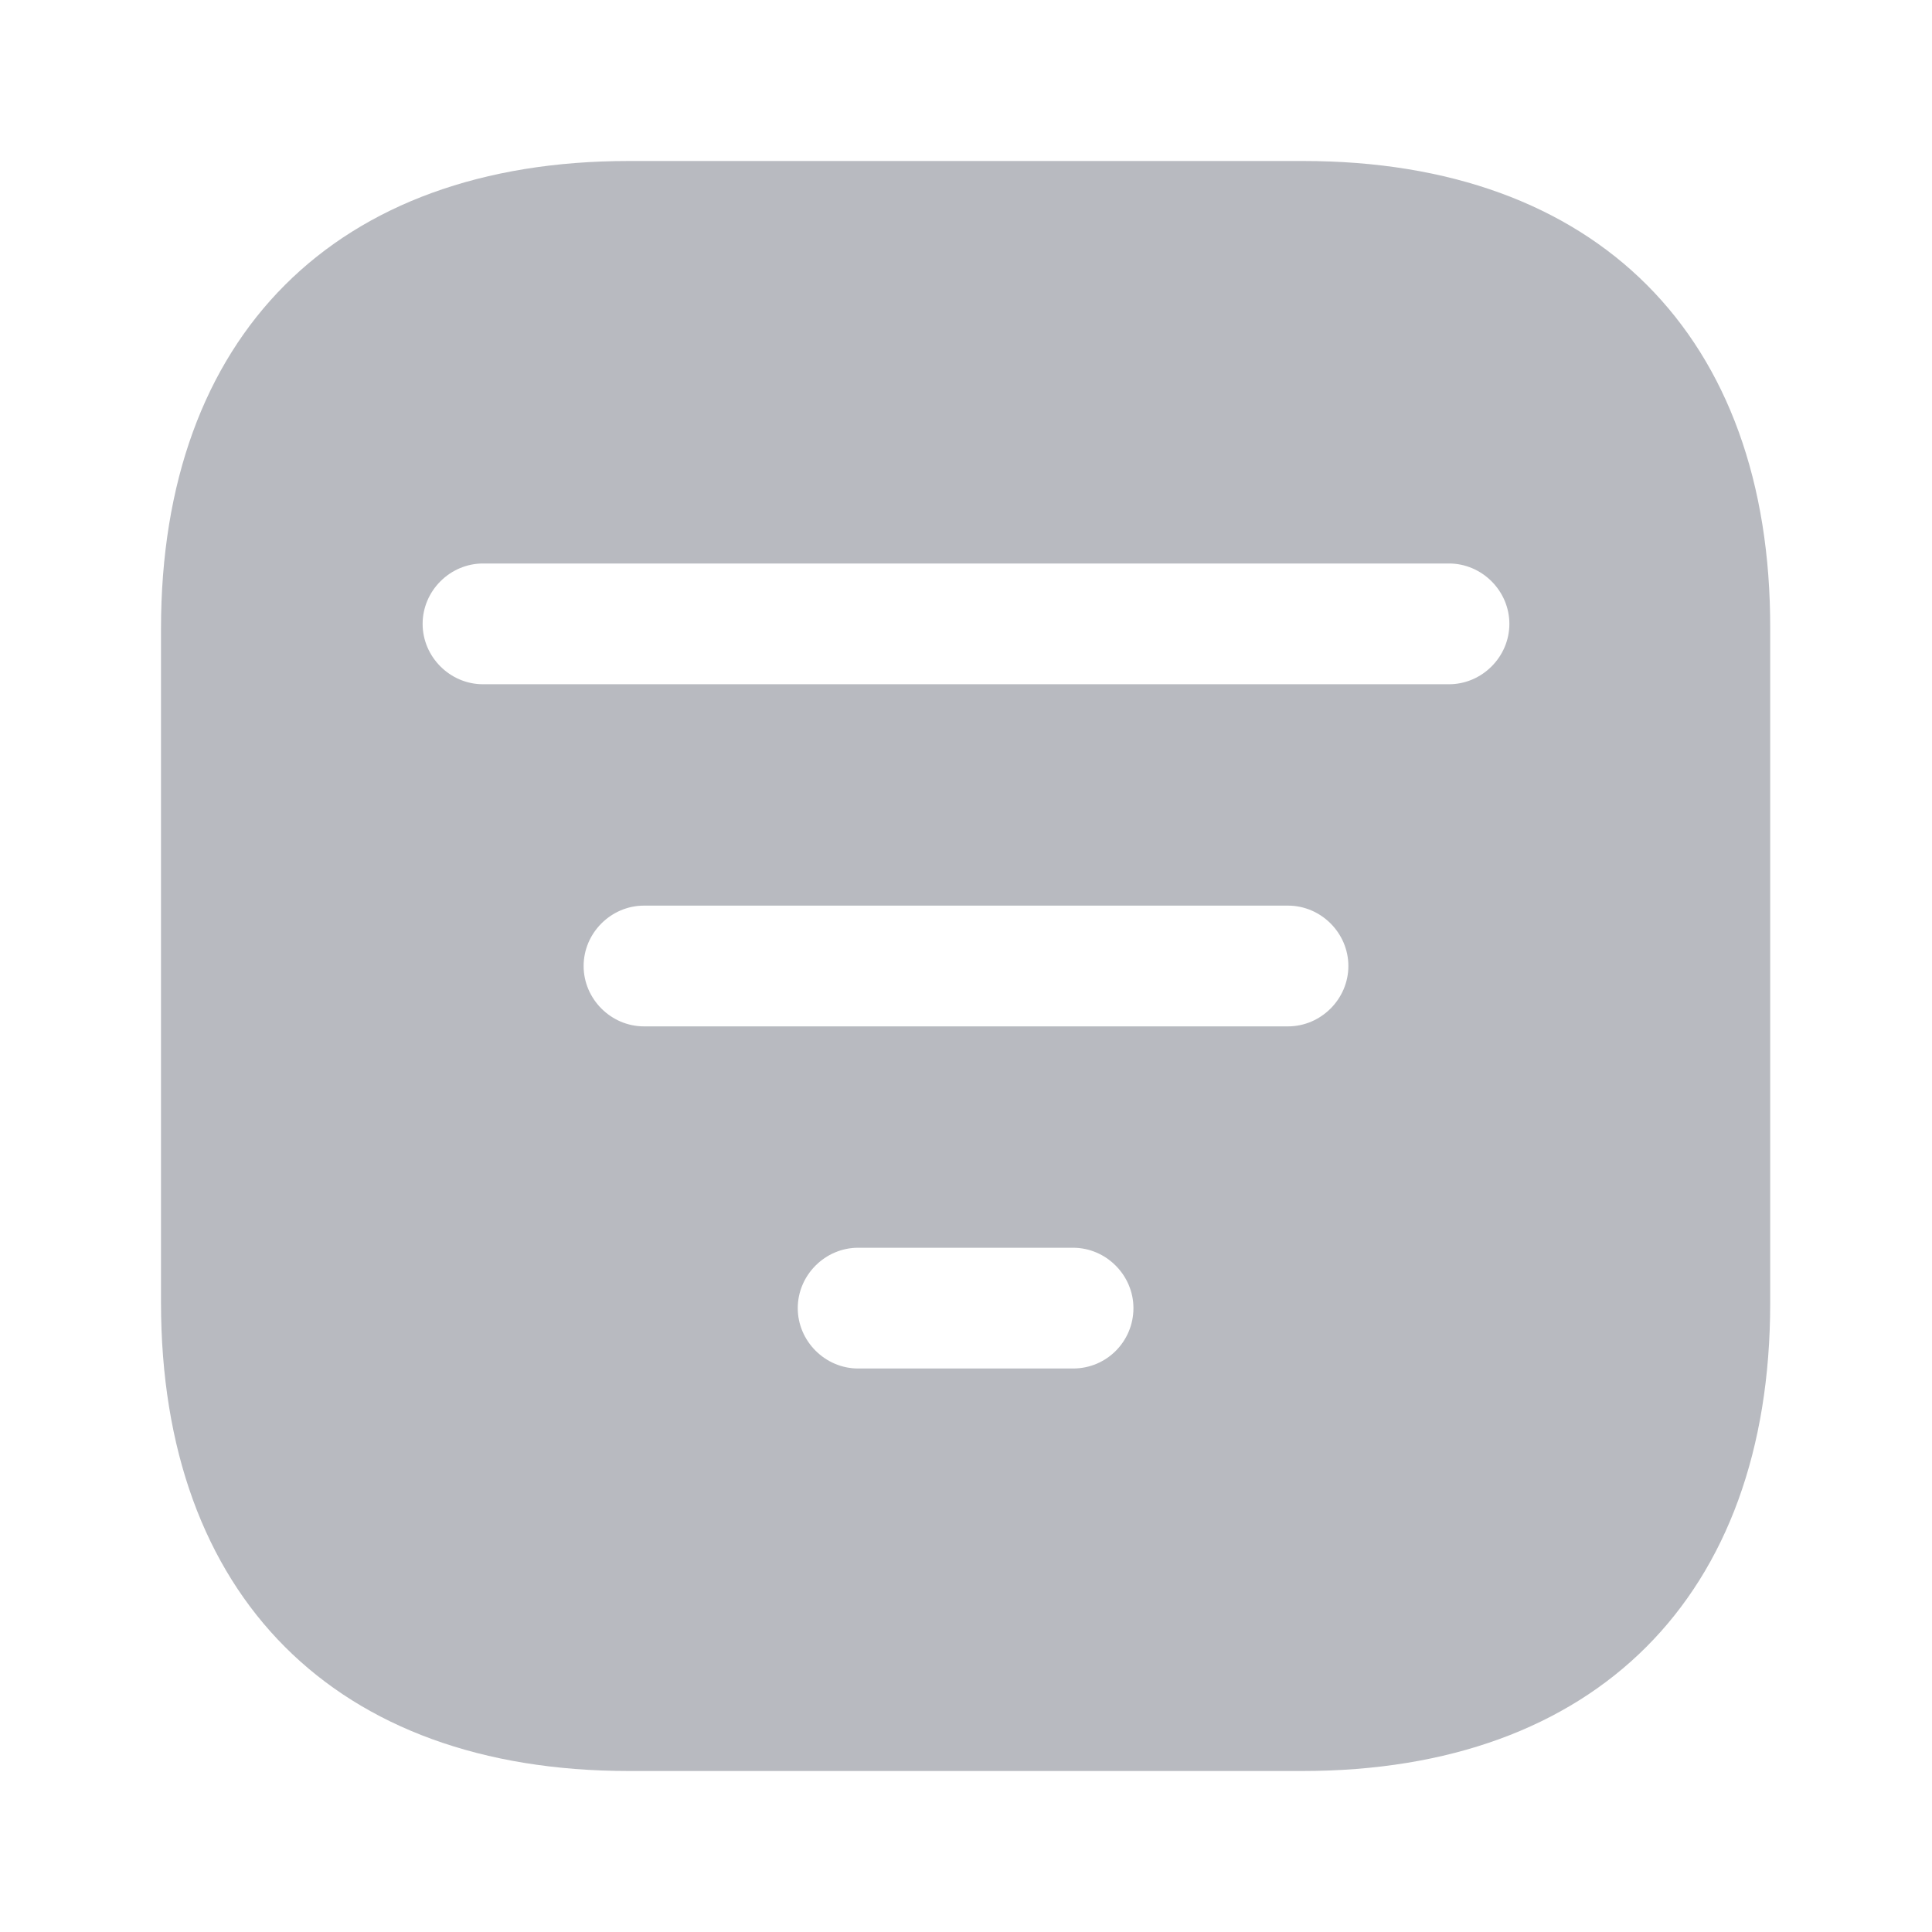
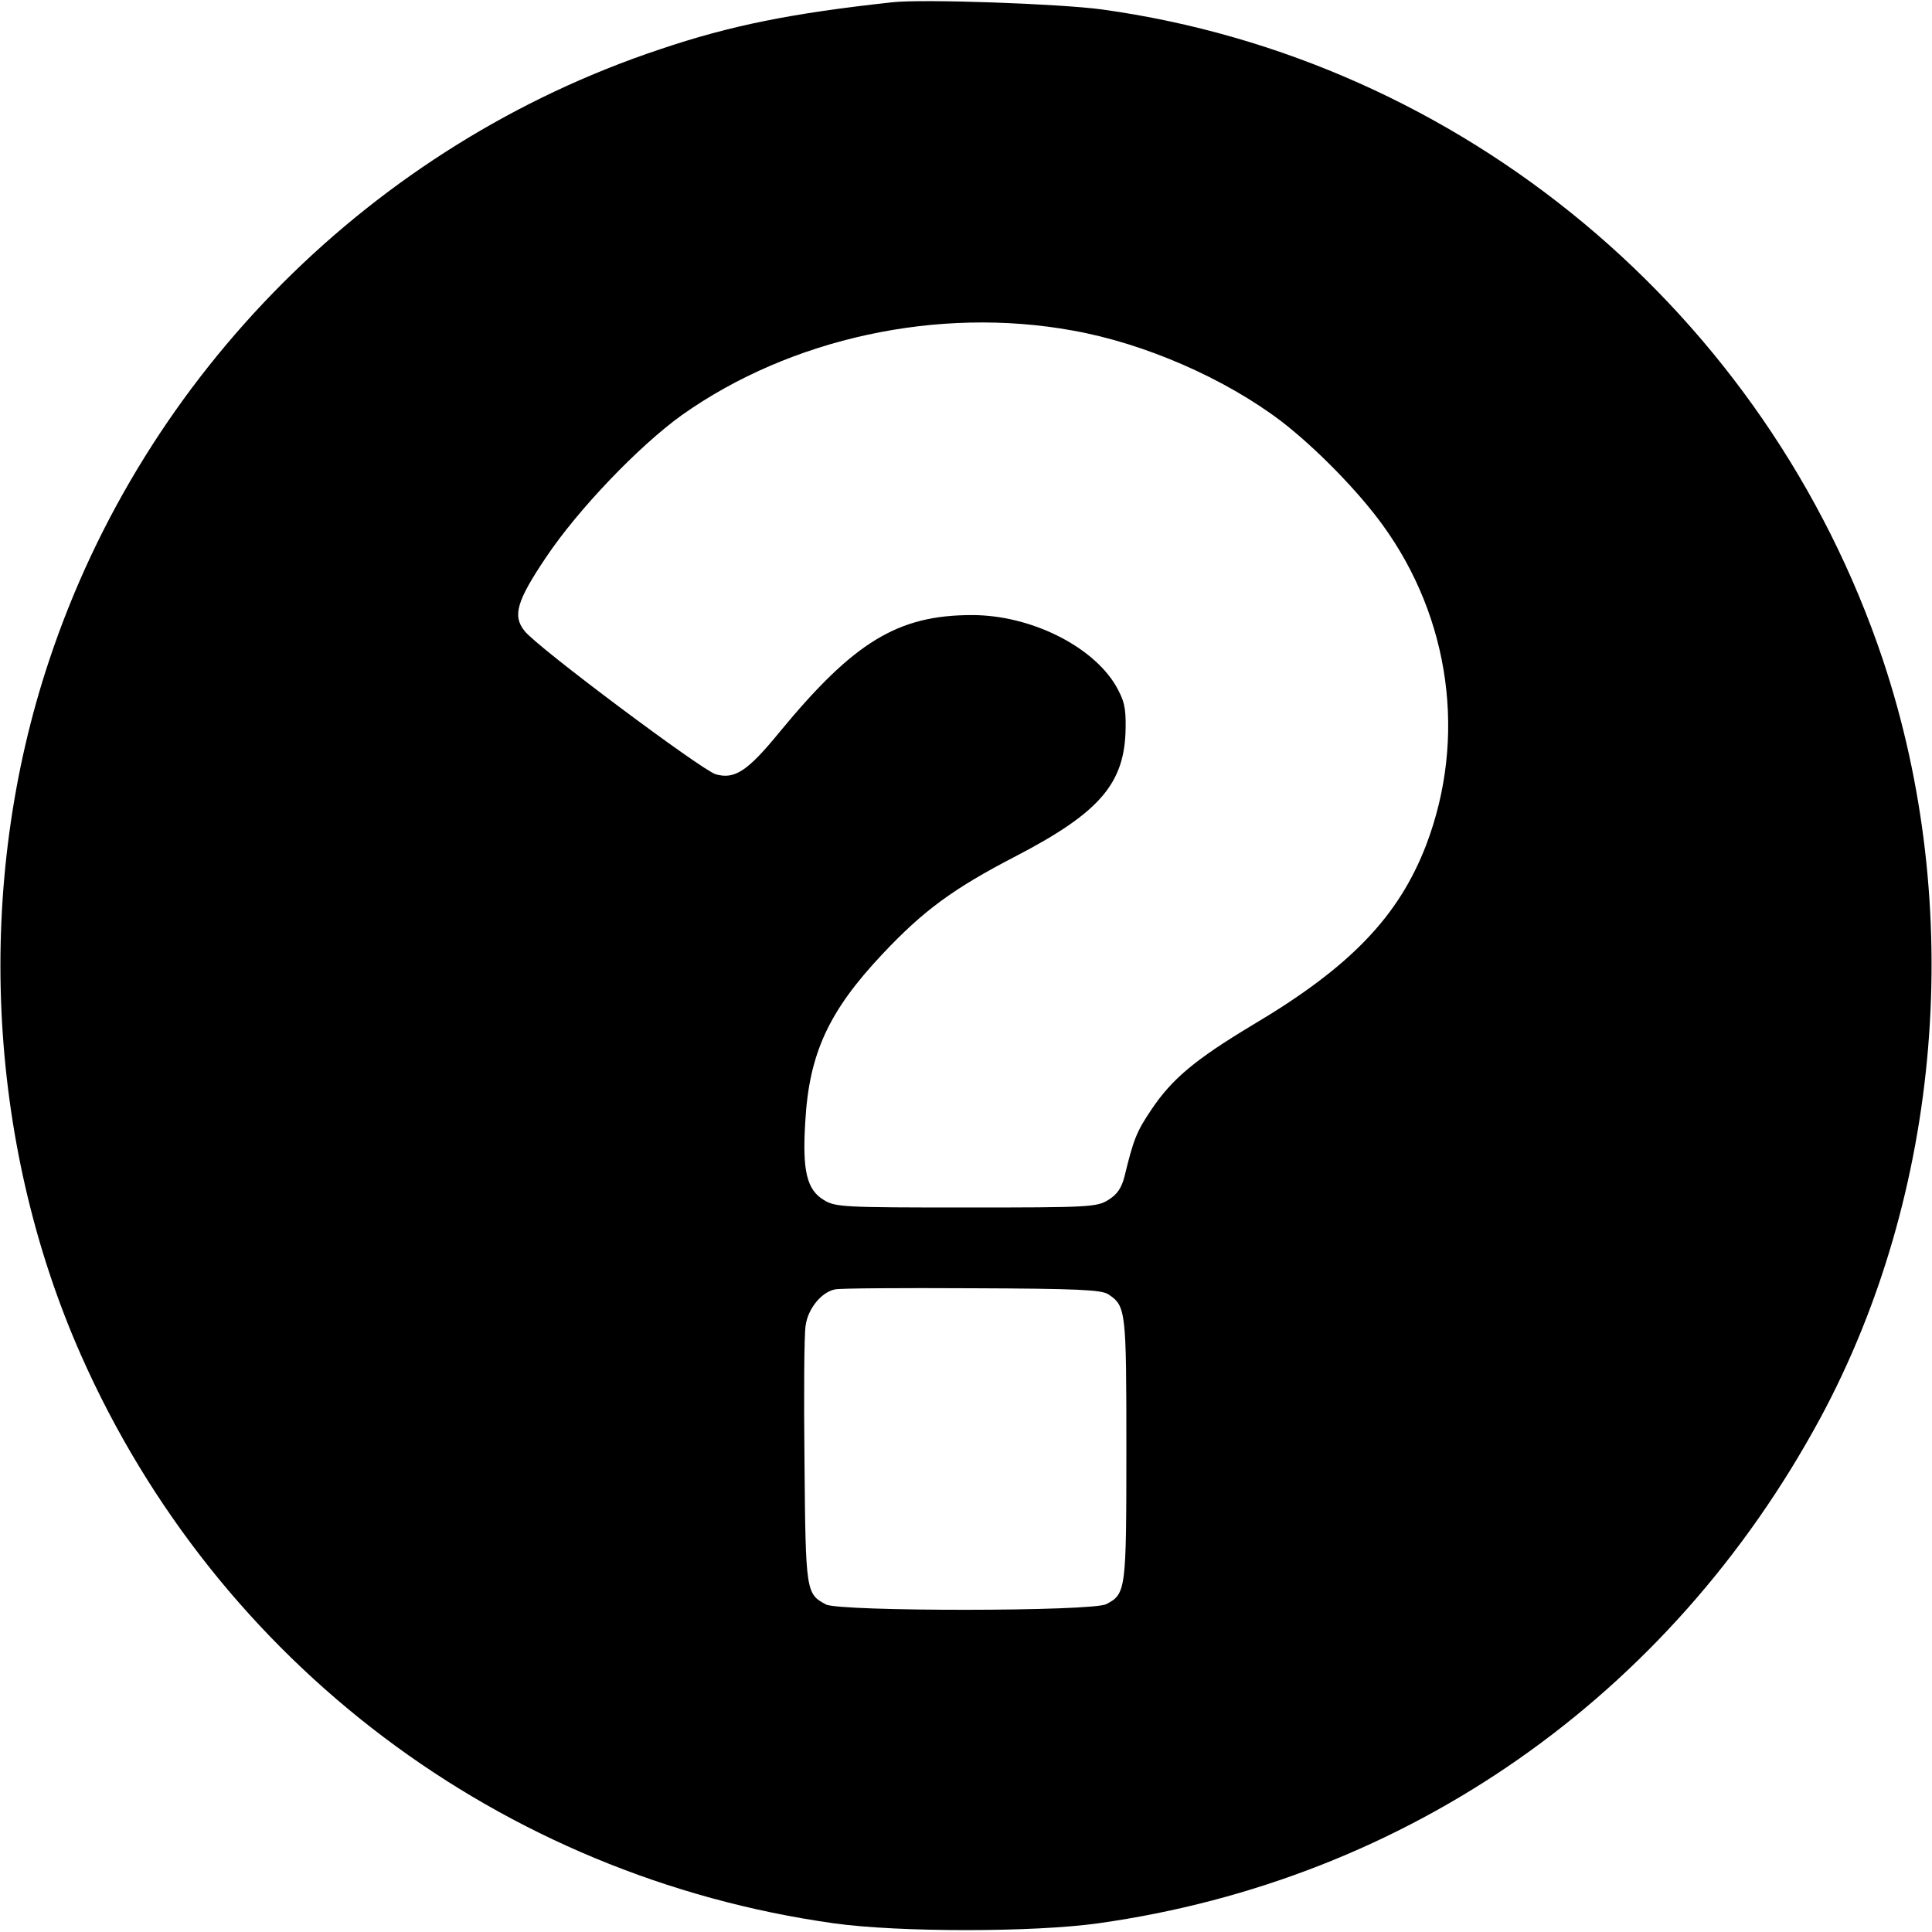
- <svg xmlns="http://www.w3.org/2000/svg" width="24" height="24" viewBox="0 0 24 24" fill="none">
-   <g opacity="0.3">
-     <path d="M16.19 2H7.81C4.17 2 2 4.17 2 7.81V16.18C2 19.83 4.17 22 7.81 22H16.18C19.82 22 21.99 19.83 21.99 16.19V7.81C22 4.17 19.83 2 16.19 2ZM13.33 17H10.66C10.25 17 9.91 16.66 9.91 16.25C9.91 15.84 10.25 15.5 10.66 15.5H13.33C13.74 15.5 14.08 15.84 14.08 16.25C14.08 16.66 13.75 17 13.33 17ZM16 12.75H8C7.59 12.75 7.25 12.41 7.25 12C7.25 11.59 7.59 11.25 8 11.25H16C16.41 11.25 16.75 11.59 16.75 12C16.75 12.41 16.41 12.75 16 12.75ZM18 8.5H6C5.59 8.5 5.25 8.16 5.25 7.75C5.25 7.34 5.59 7 6 7H18C18.41 7 18.75 7.34 18.75 7.75C18.75 8.16 18.41 8.5 18 8.5Z" fill="#11192B" />
+ <svg xmlns="http://www.w3.org/2000/svg" version="1.0" width="512pt" height="512pt" viewBox="0 0 512 512" preserveAspectRatio="xMidYMid meet">
+   <g transform="translate(0,512) scale(0.1,-0.1)" fill="#000000" stroke="none">
+     <path d="M2365 5114 c-266 -29 -428 -61 -617 -125 -759 -253 -1364 -858 -1617 -1617 -199 -594 -168 -1275 84 -1844 361 -815 1112 -1381 1995 -1505 172 -24 528 -24 700 0 820 115 1514 600 1913 1337 323 598 386 1355 167 2011 -308 919 -1115 1592 -2070 1724 -111 15 -473 28 -555 19z m478 -870 c191 -34 403 -127 552 -240 91 -70 203 -184 269 -275 180 -248 223 -565 116 -847 -73 -191 -202 -325 -460 -478 -153 -92 -214 -143 -269 -225 -39 -58 -47 -78 -71 -177 -8 -31 -20 -48 -43 -62 -30 -19 -53 -20 -377 -20 -324 0 -347 1 -377 20 -45 27 -57 78 -49 206 10 182 62 294 204 445 109 116 188 174 354 260 223 116 289 193 291 339 1 56 -4 74 -26 113 -63 106 -227 187 -381 187 -197 0 -313 -71 -510 -310 -85 -104 -119 -126 -169 -112 -36 10 -475 338 -507 380 -32 40 -21 79 57 195 85 127 246 295 360 377 288 204 679 289 1036 224z m94 -2554 c47 -31 48 -42 48 -410 0 -374 -1 -384 -53 -411 -36 -20 -707 -20 -743 -1 -53 28 -54 33 -57 377 -2 176 -1 339 3 362 6 45 42 89 78 96 12 3 175 4 362 3 279 -1 344 -4 362 -16z" />
  </g>
</svg>
